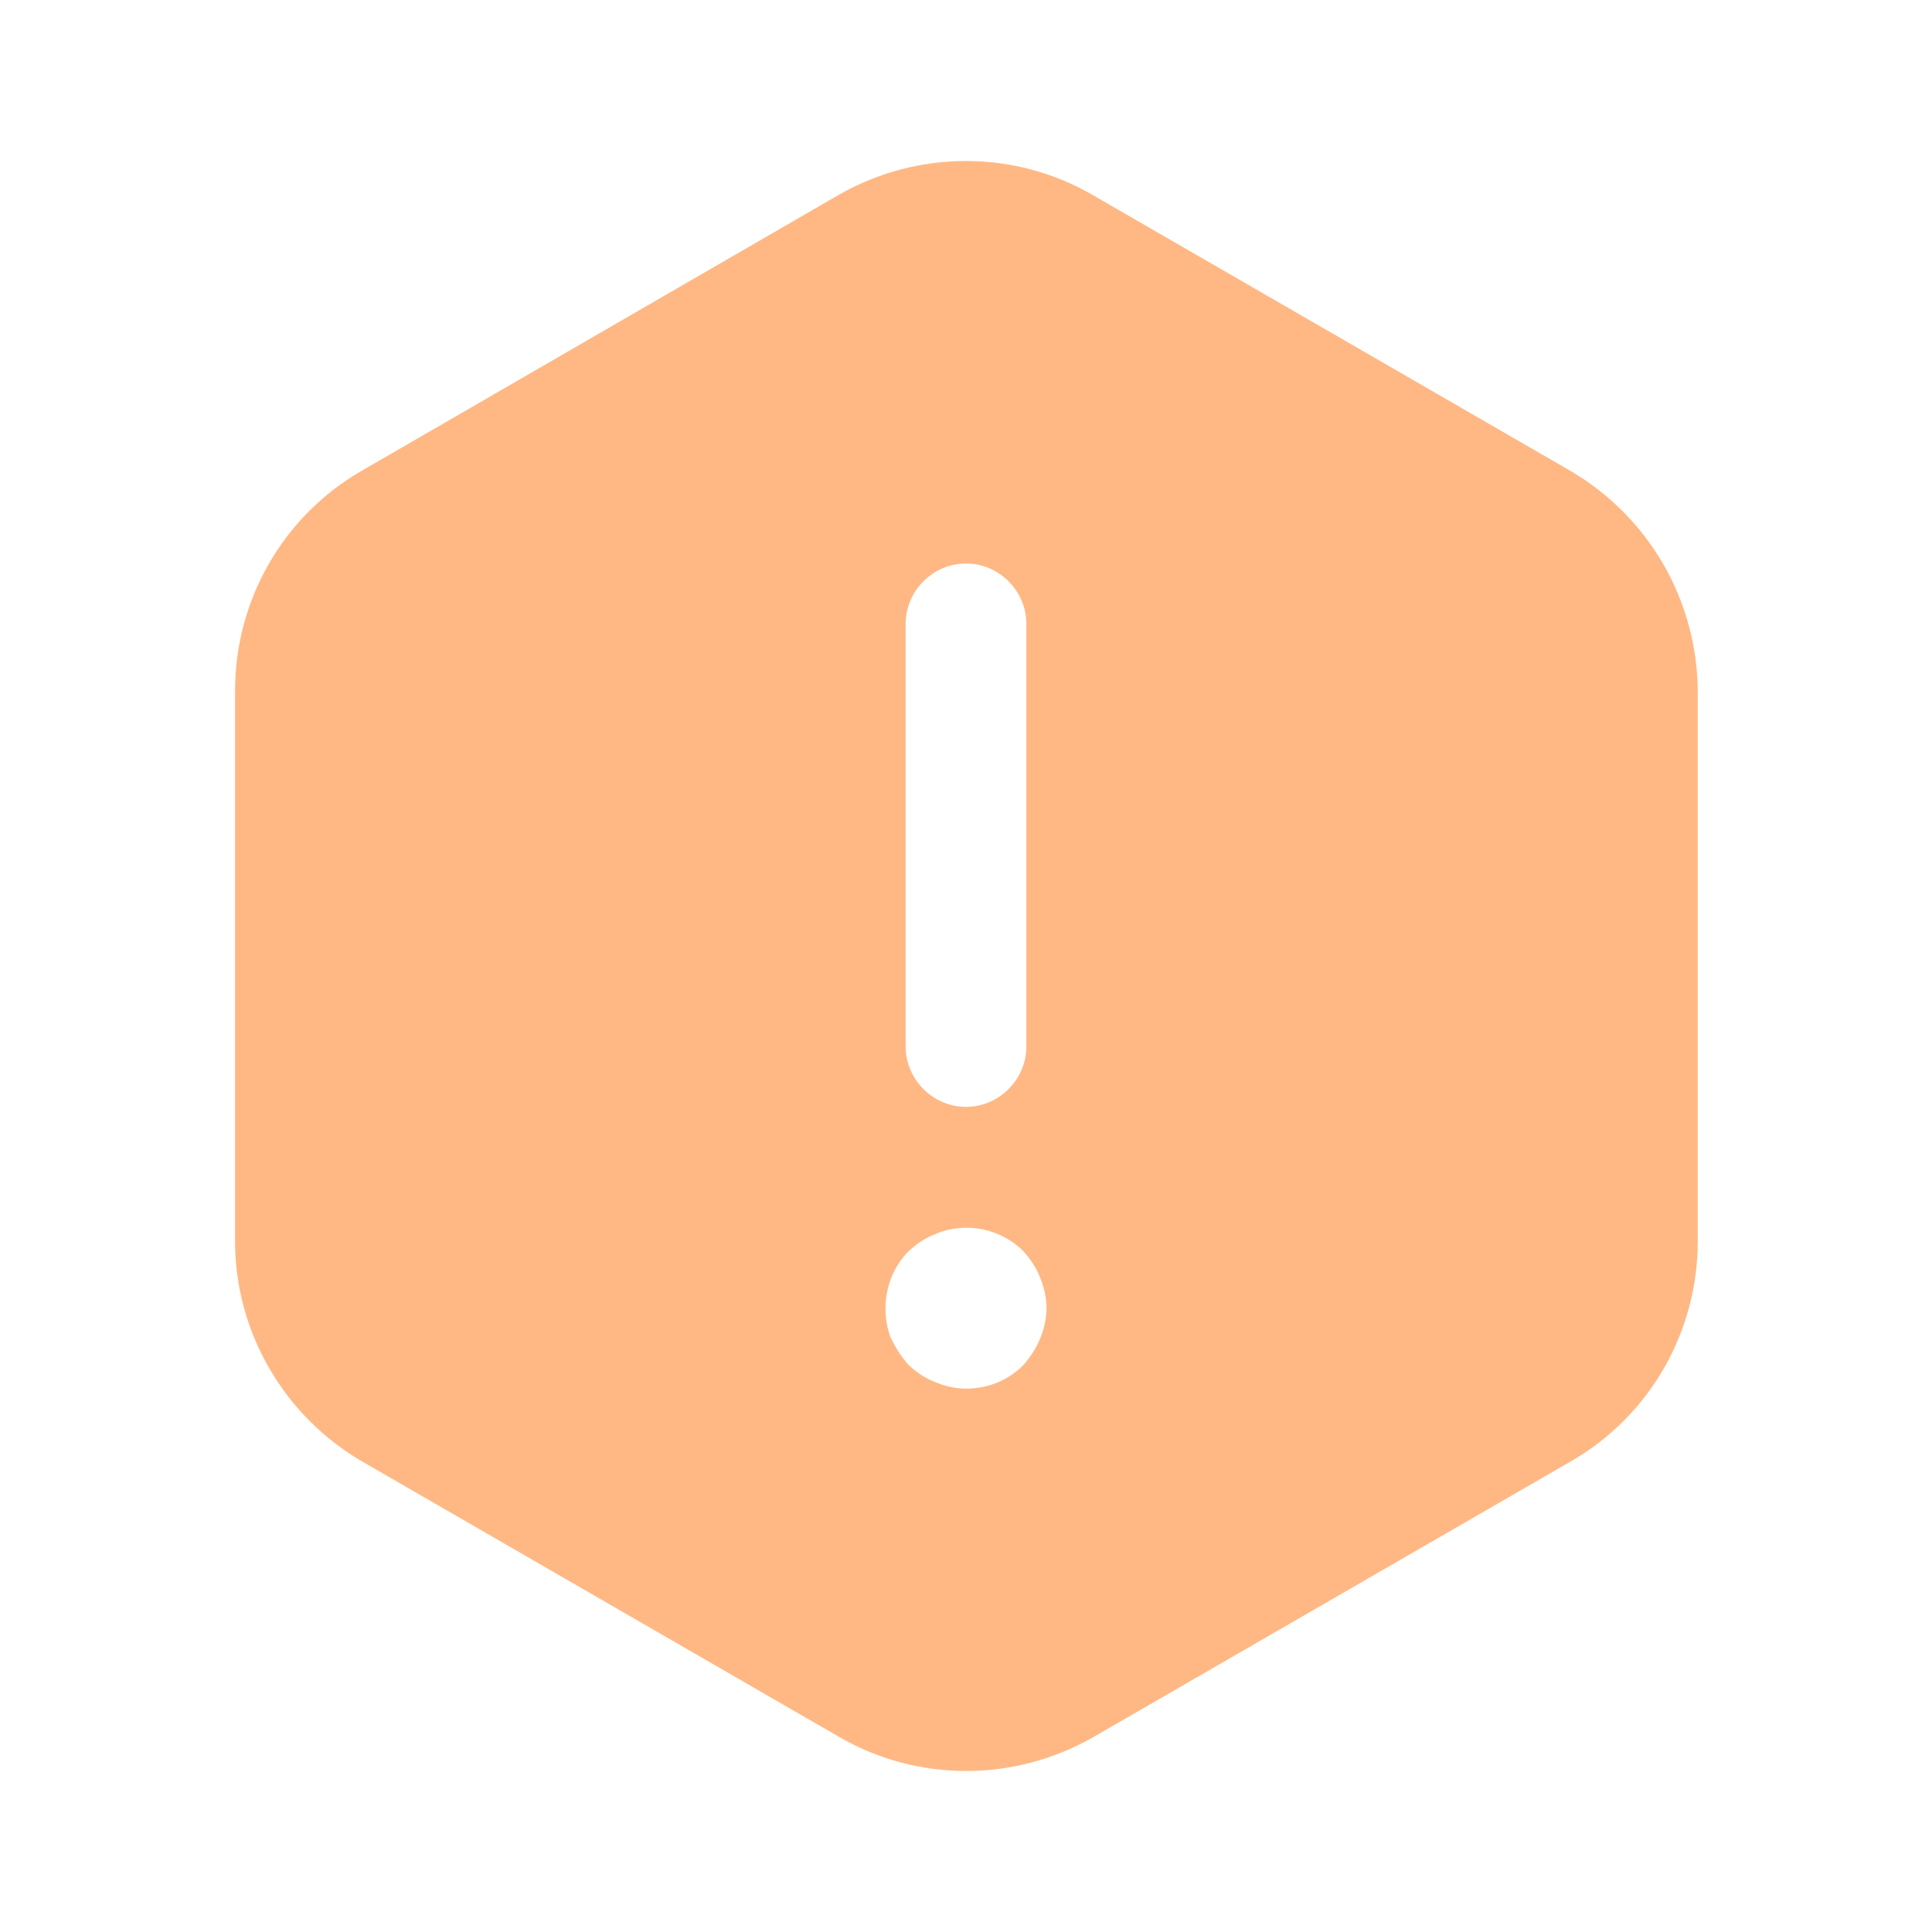
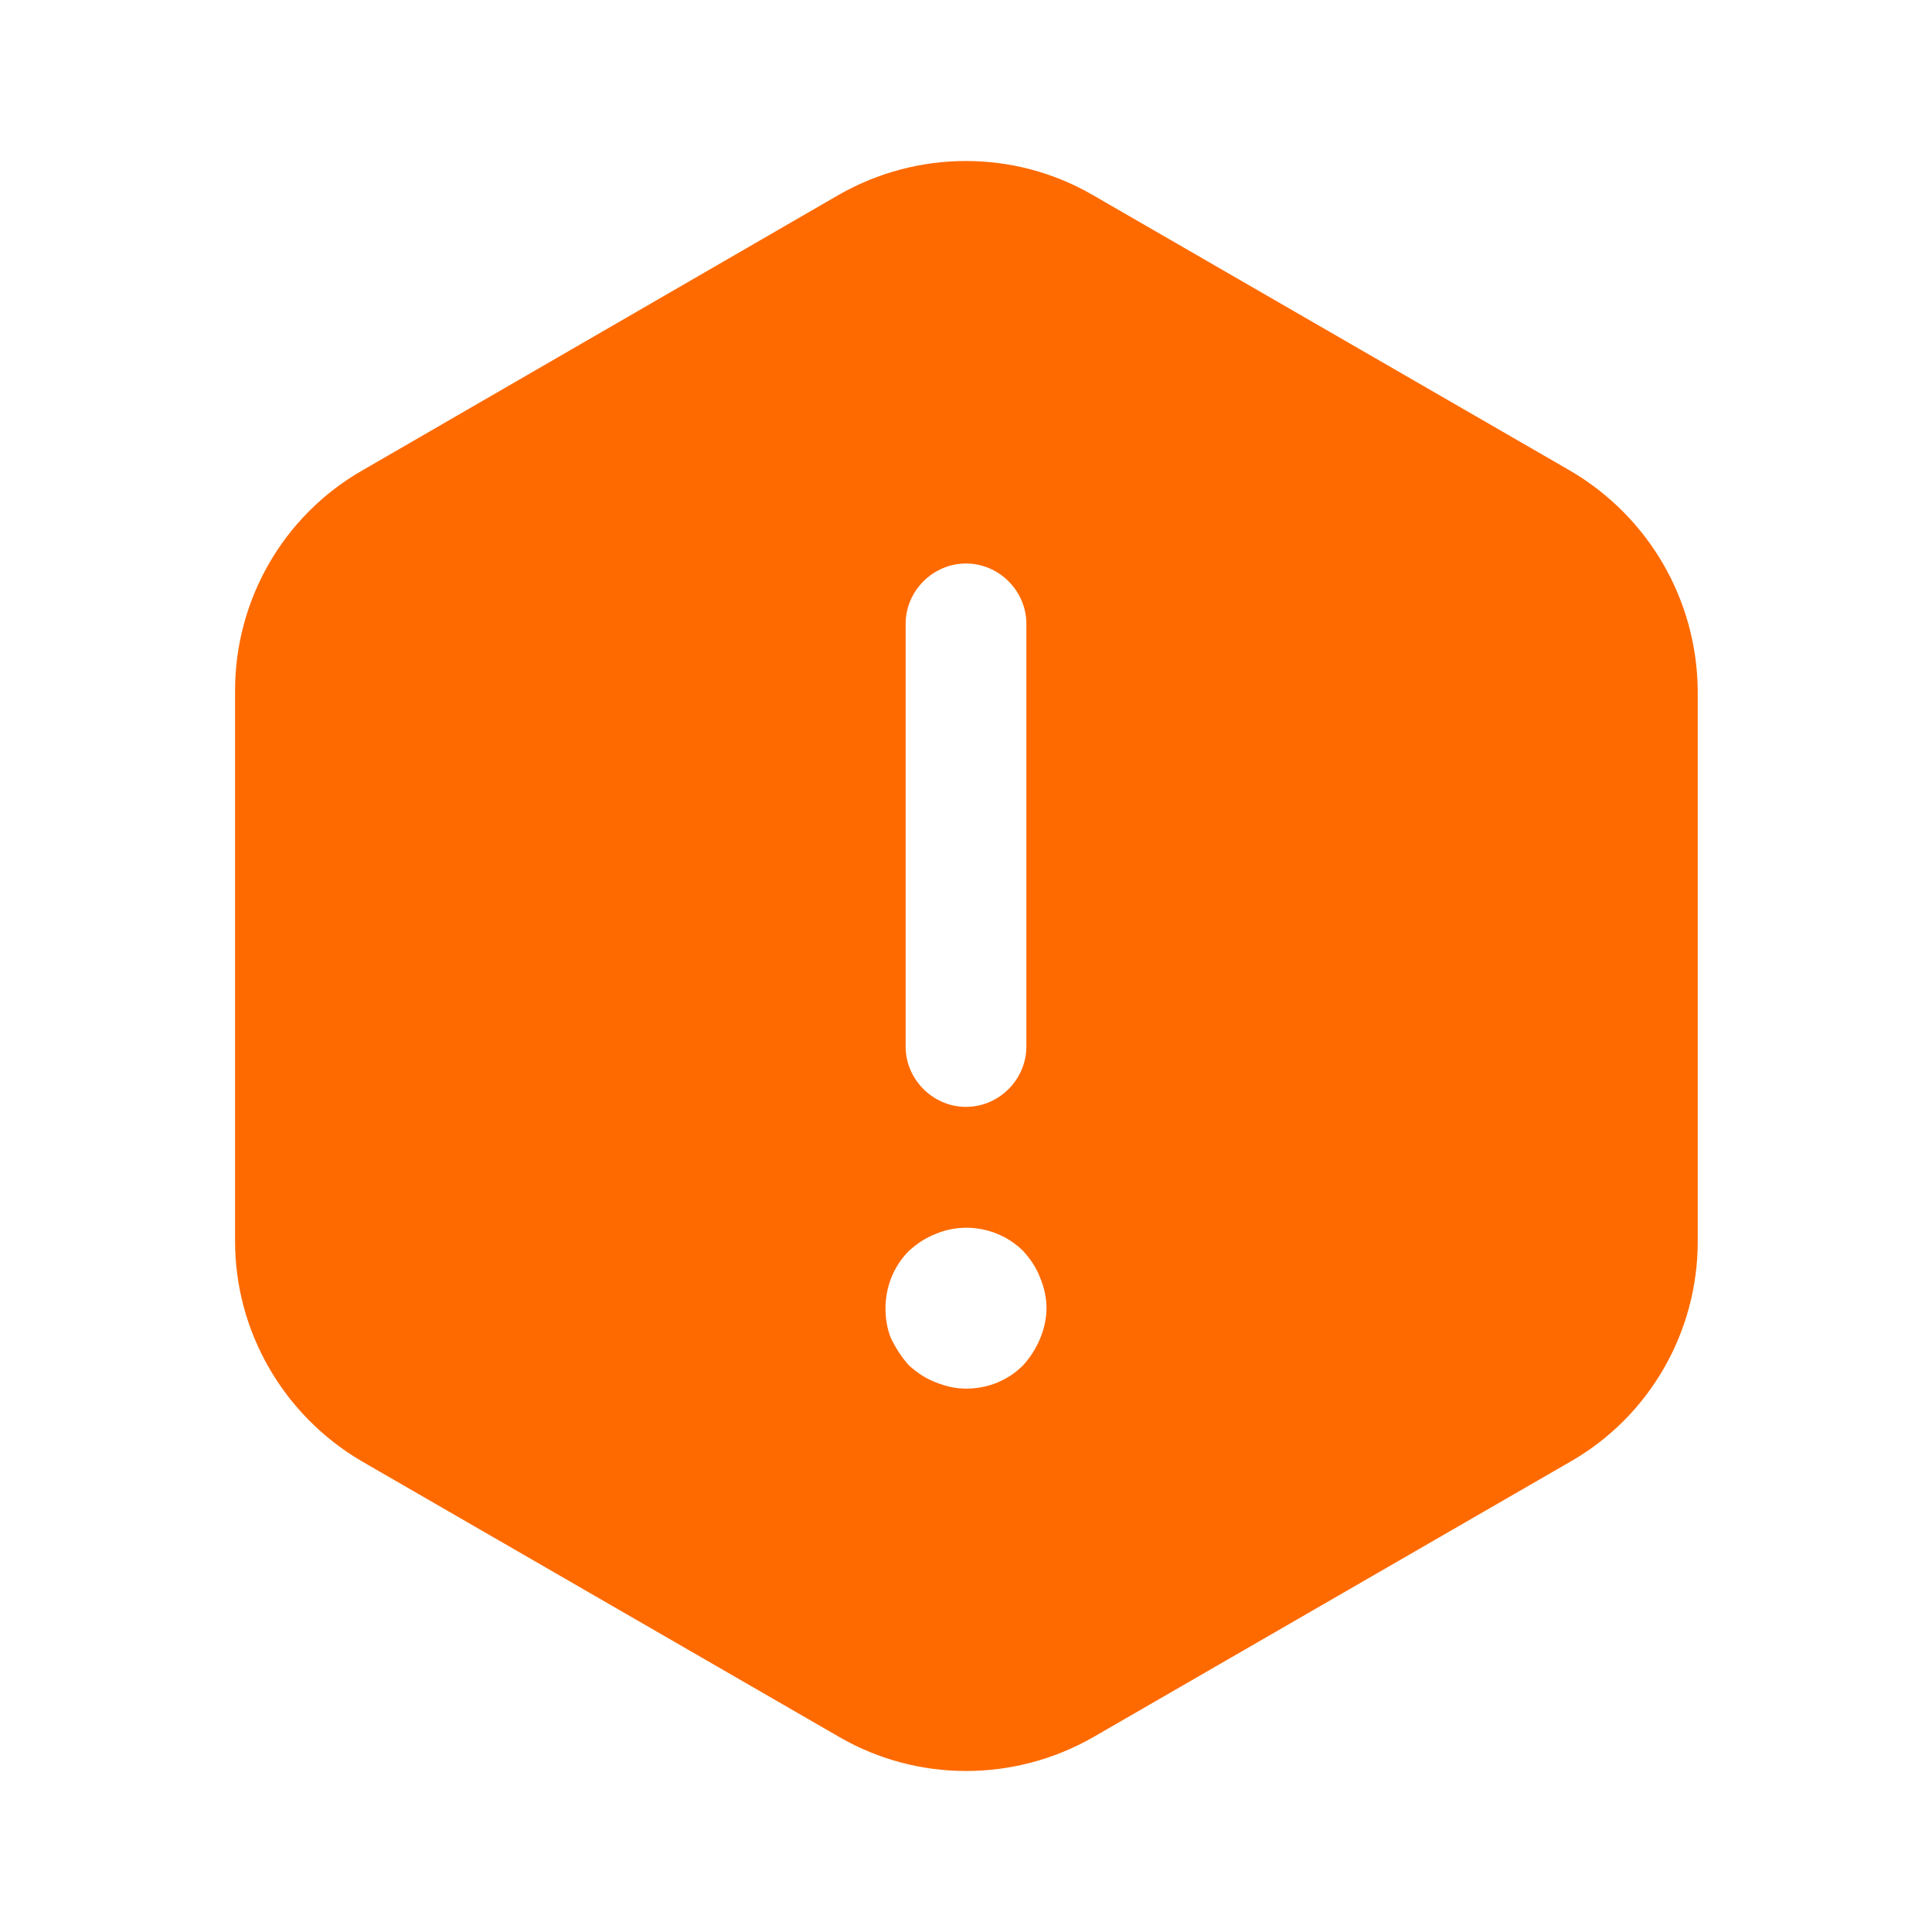
<svg xmlns="http://www.w3.org/2000/svg" width="24" height="24" viewBox="0 0 24 24" fill="none">
-   <path d="M19.51 5.85L13.57 2.42C12.6 1.86 11.4 1.86 10.42 2.42L4.49 5.85C3.52 6.41 2.92 7.45 2.92 8.58V15.42C2.92 16.54 3.52 17.58 4.49 18.15L10.43 21.58C11.4 22.14 12.6 22.14 13.58 21.58L19.52 18.15C20.49 17.59 21.09 16.55 21.09 15.42V8.58C21.08 7.45 20.48 6.42 19.51 5.85ZM11.25 7.75C11.25 7.34 11.59 7 12 7C12.41 7 12.75 7.34 12.75 7.75V13C12.75 13.41 12.41 13.75 12 13.75C11.59 13.75 11.25 13.41 11.25 13V7.75ZM12.92 16.63C12.87 16.75 12.8 16.86 12.71 16.96C12.52 17.15 12.27 17.25 12 17.25C11.87 17.25 11.74 17.22 11.62 17.17C11.49 17.12 11.39 17.05 11.29 16.96C11.2 16.86 11.13 16.75 11.07 16.63C11.02 16.51 11 16.38 11 16.25C11 15.99 11.1 15.73 11.29 15.54C11.39 15.45 11.49 15.38 11.62 15.33C11.99 15.17 12.43 15.26 12.71 15.54C12.8 15.64 12.87 15.74 12.92 15.87C12.97 15.99 13 16.12 13 16.25C13 16.38 12.97 16.51 12.92 16.63Z" fill="#FFB884" />
+   <path d="M19.51 5.85L13.57 2.42C12.6 1.86 11.4 1.86 10.42 2.42L4.49 5.85C3.52 6.41 2.92 7.45 2.92 8.58V15.42C2.92 16.54 3.52 17.58 4.49 18.15L10.43 21.58C11.4 22.14 12.6 22.14 13.58 21.58L19.52 18.15C20.49 17.59 21.09 16.55 21.09 15.42V8.58C21.08 7.45 20.48 6.42 19.51 5.85ZM11.25 7.75C11.25 7.34 11.59 7 12 7C12.41 7 12.75 7.34 12.75 7.75V13C12.75 13.41 12.41 13.75 12 13.75C11.59 13.75 11.25 13.41 11.25 13V7.75ZM12.92 16.63C12.87 16.75 12.8 16.86 12.71 16.96C12.52 17.15 12.27 17.25 12 17.25C11.87 17.25 11.74 17.22 11.62 17.17C11.49 17.12 11.39 17.05 11.29 16.96C11.2 16.86 11.13 16.75 11.07 16.63C11.02 16.51 11 16.38 11 16.25C11 15.99 11.1 15.73 11.29 15.54C11.39 15.45 11.49 15.38 11.62 15.33C11.99 15.17 12.43 15.26 12.71 15.54C12.8 15.64 12.87 15.74 12.92 15.87C12.97 15.99 13 16.12 13 16.25C13 16.38 12.97 16.51 12.92 16.63Z" fill="#FE6A00" />
</svg>
